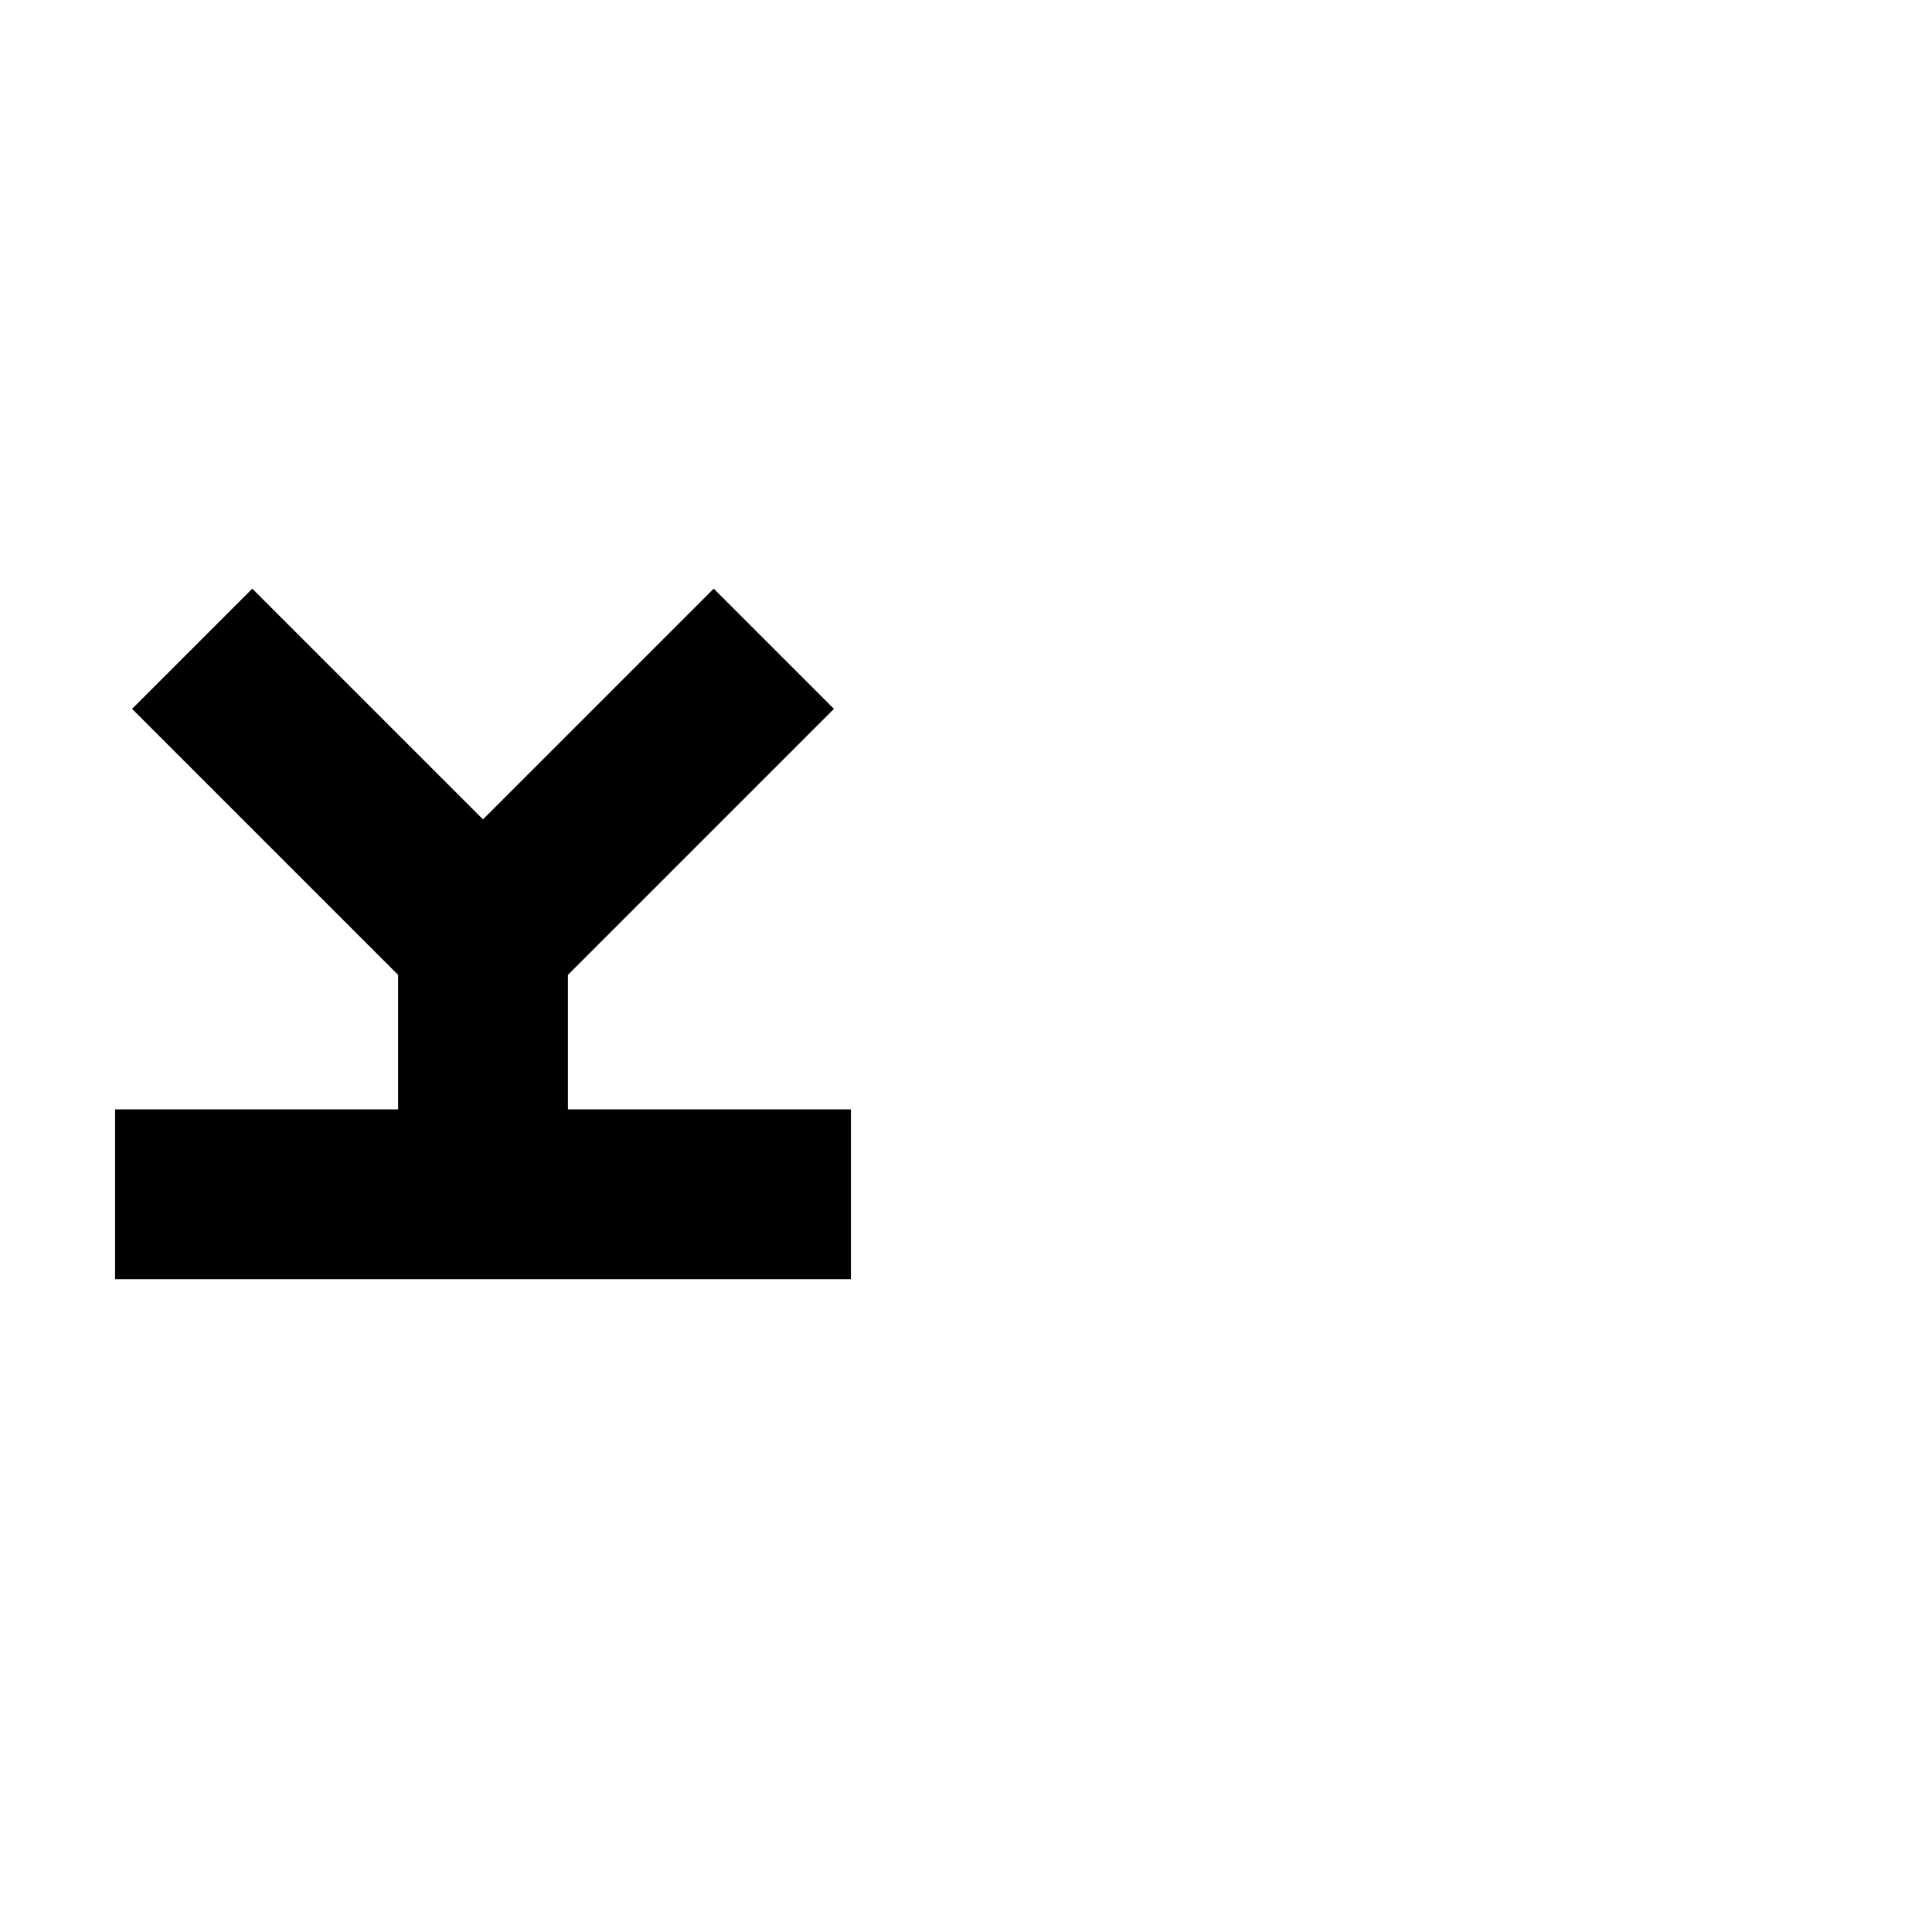
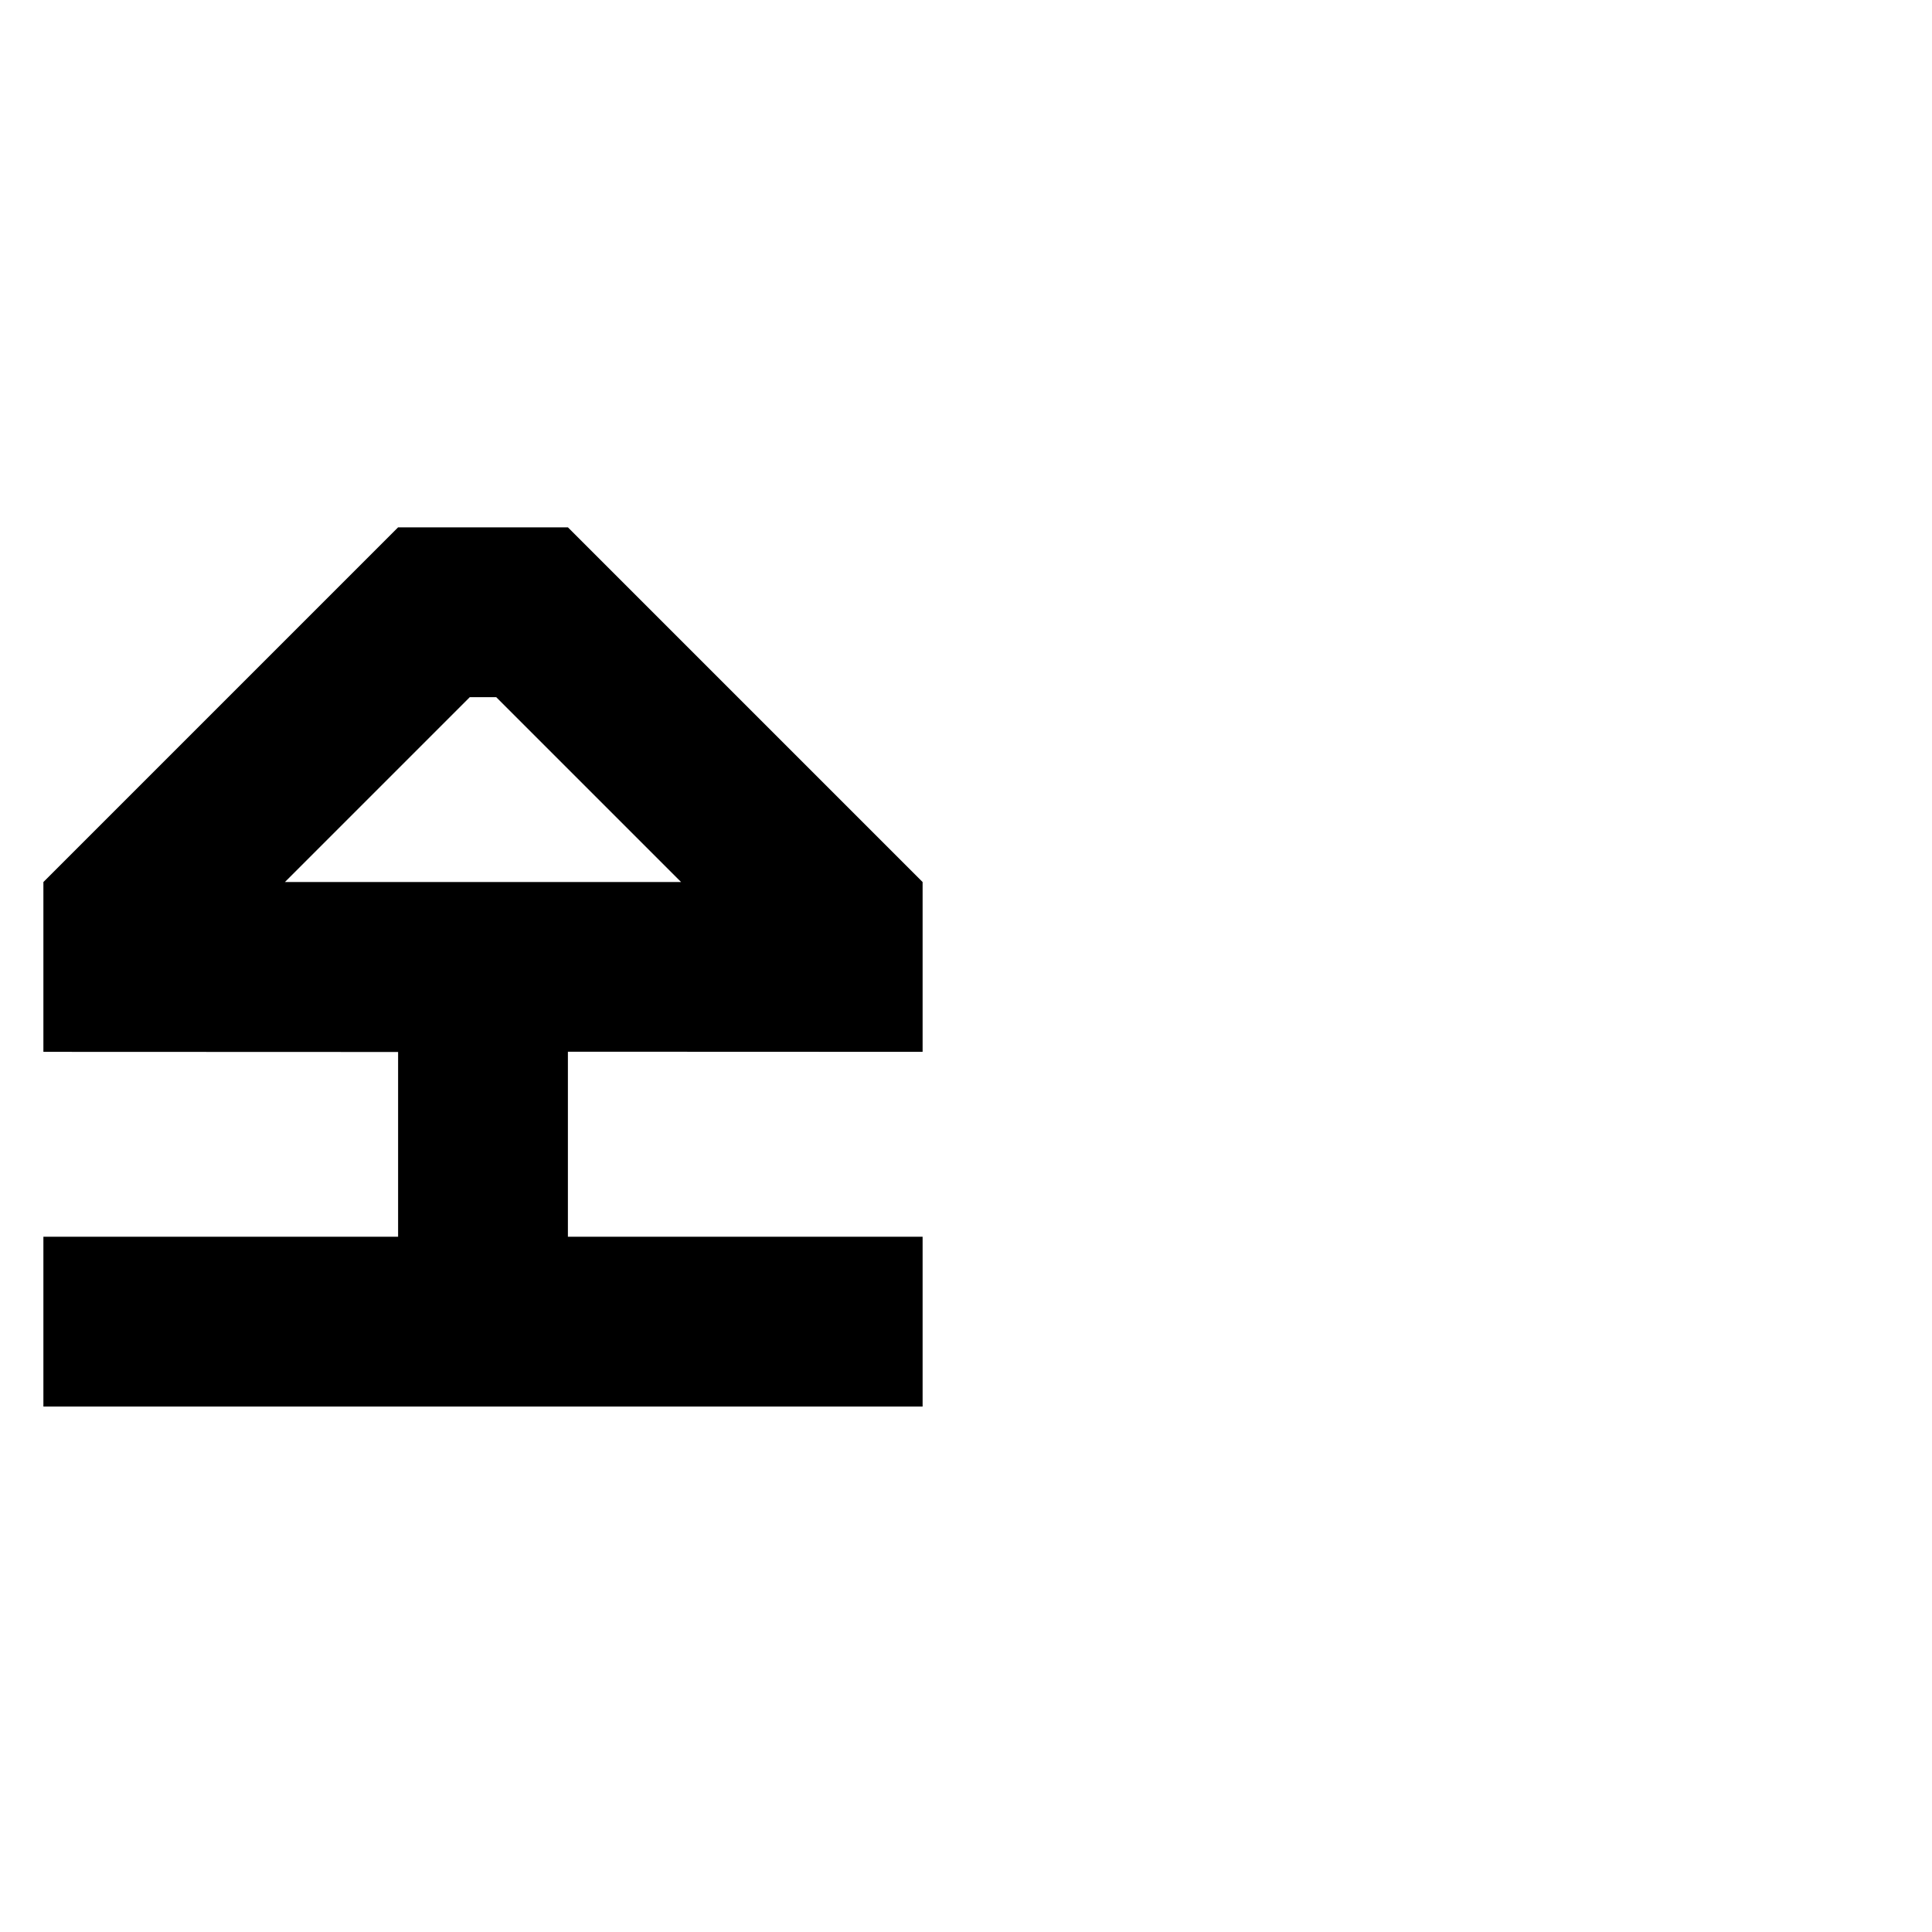
<svg xmlns="http://www.w3.org/2000/svg" width="2048" height="2048">
-   <path id="rect1" fill="#000000" stroke="none" d="M 267.436 624 L 140 751.436 L 422 1033.436 L 422 1176 L 122 1176 L 122 1356 L 902 1356 L 902 1176 L 602 1176 L 602 1033.434 L 884 751.436 L 756.564 624 L 512 868.564 Z" />
+   <path id="rect1" fill="#000000" stroke="none" d="M 422 559 L 46 935 L 46 1115 L 422 1115.146 L 422 1311 L 46 1311 L 46 1491 L 978 1491 L 978 1311 L 602 1311 L 602 1114.854 L 978 1115 L 978 935 L 602 559 Z M 498 739 L 526 739 L 722 935 L 302 935 Z" />
</svg>
